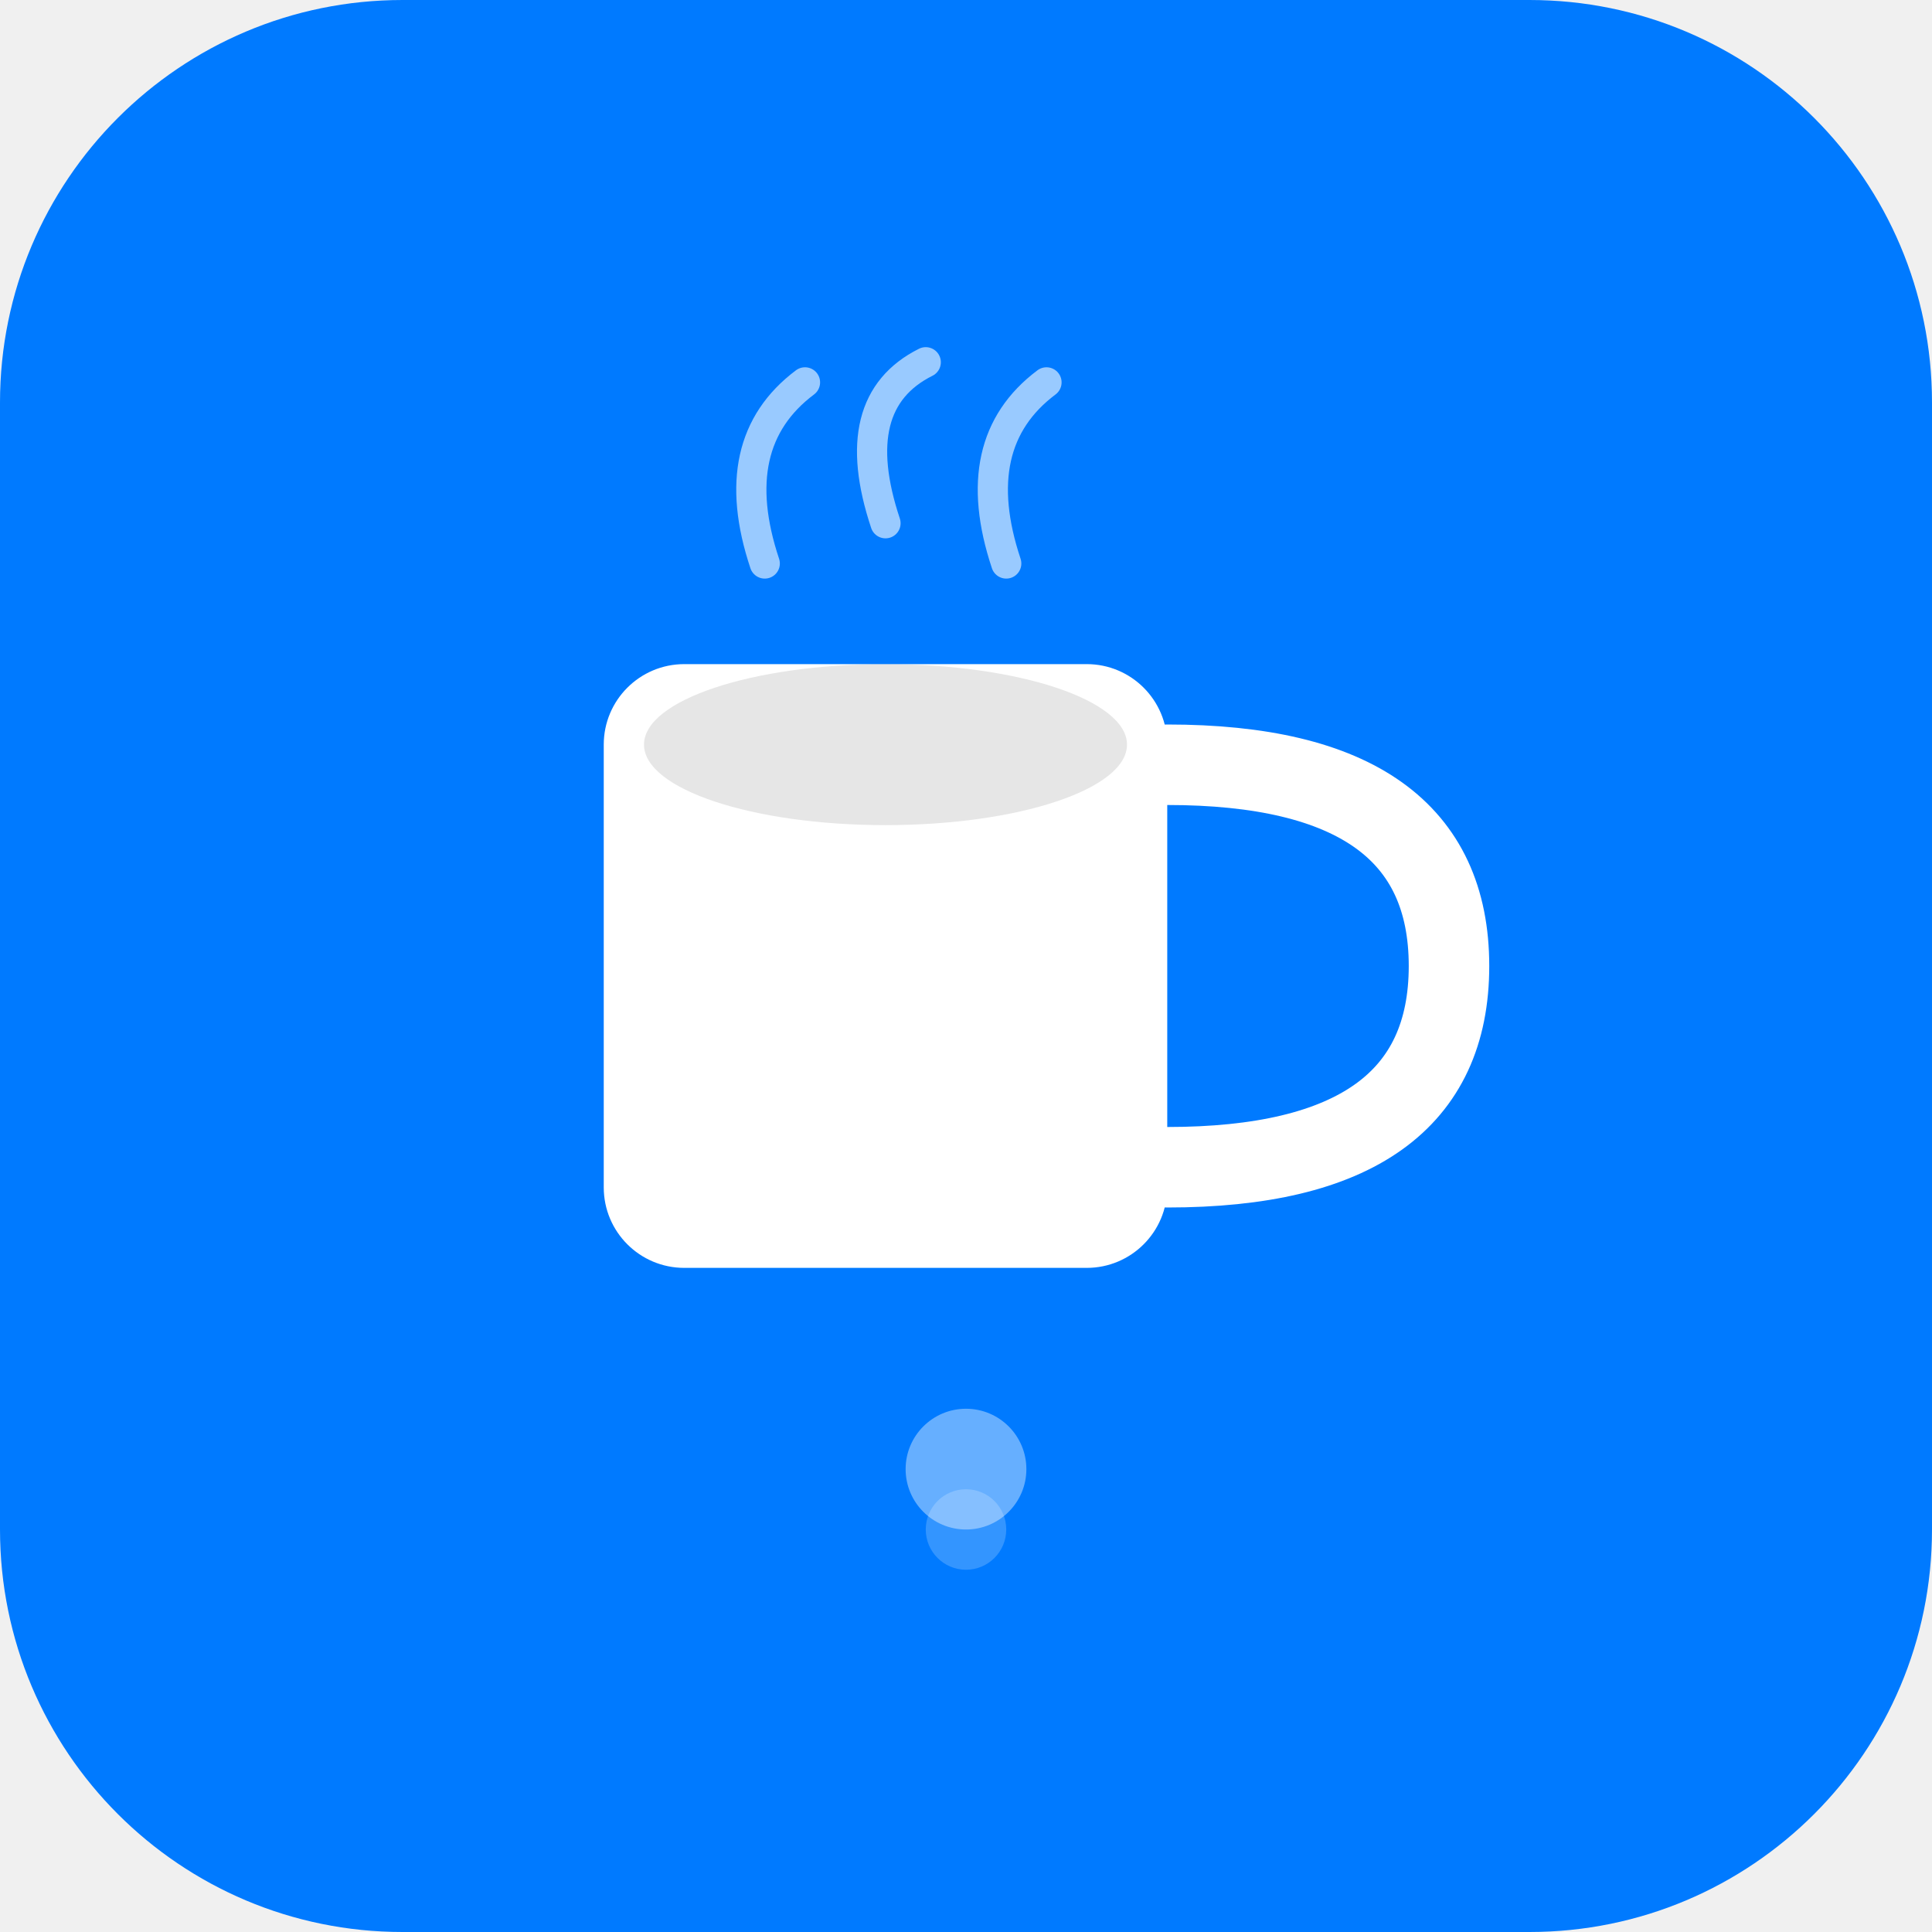
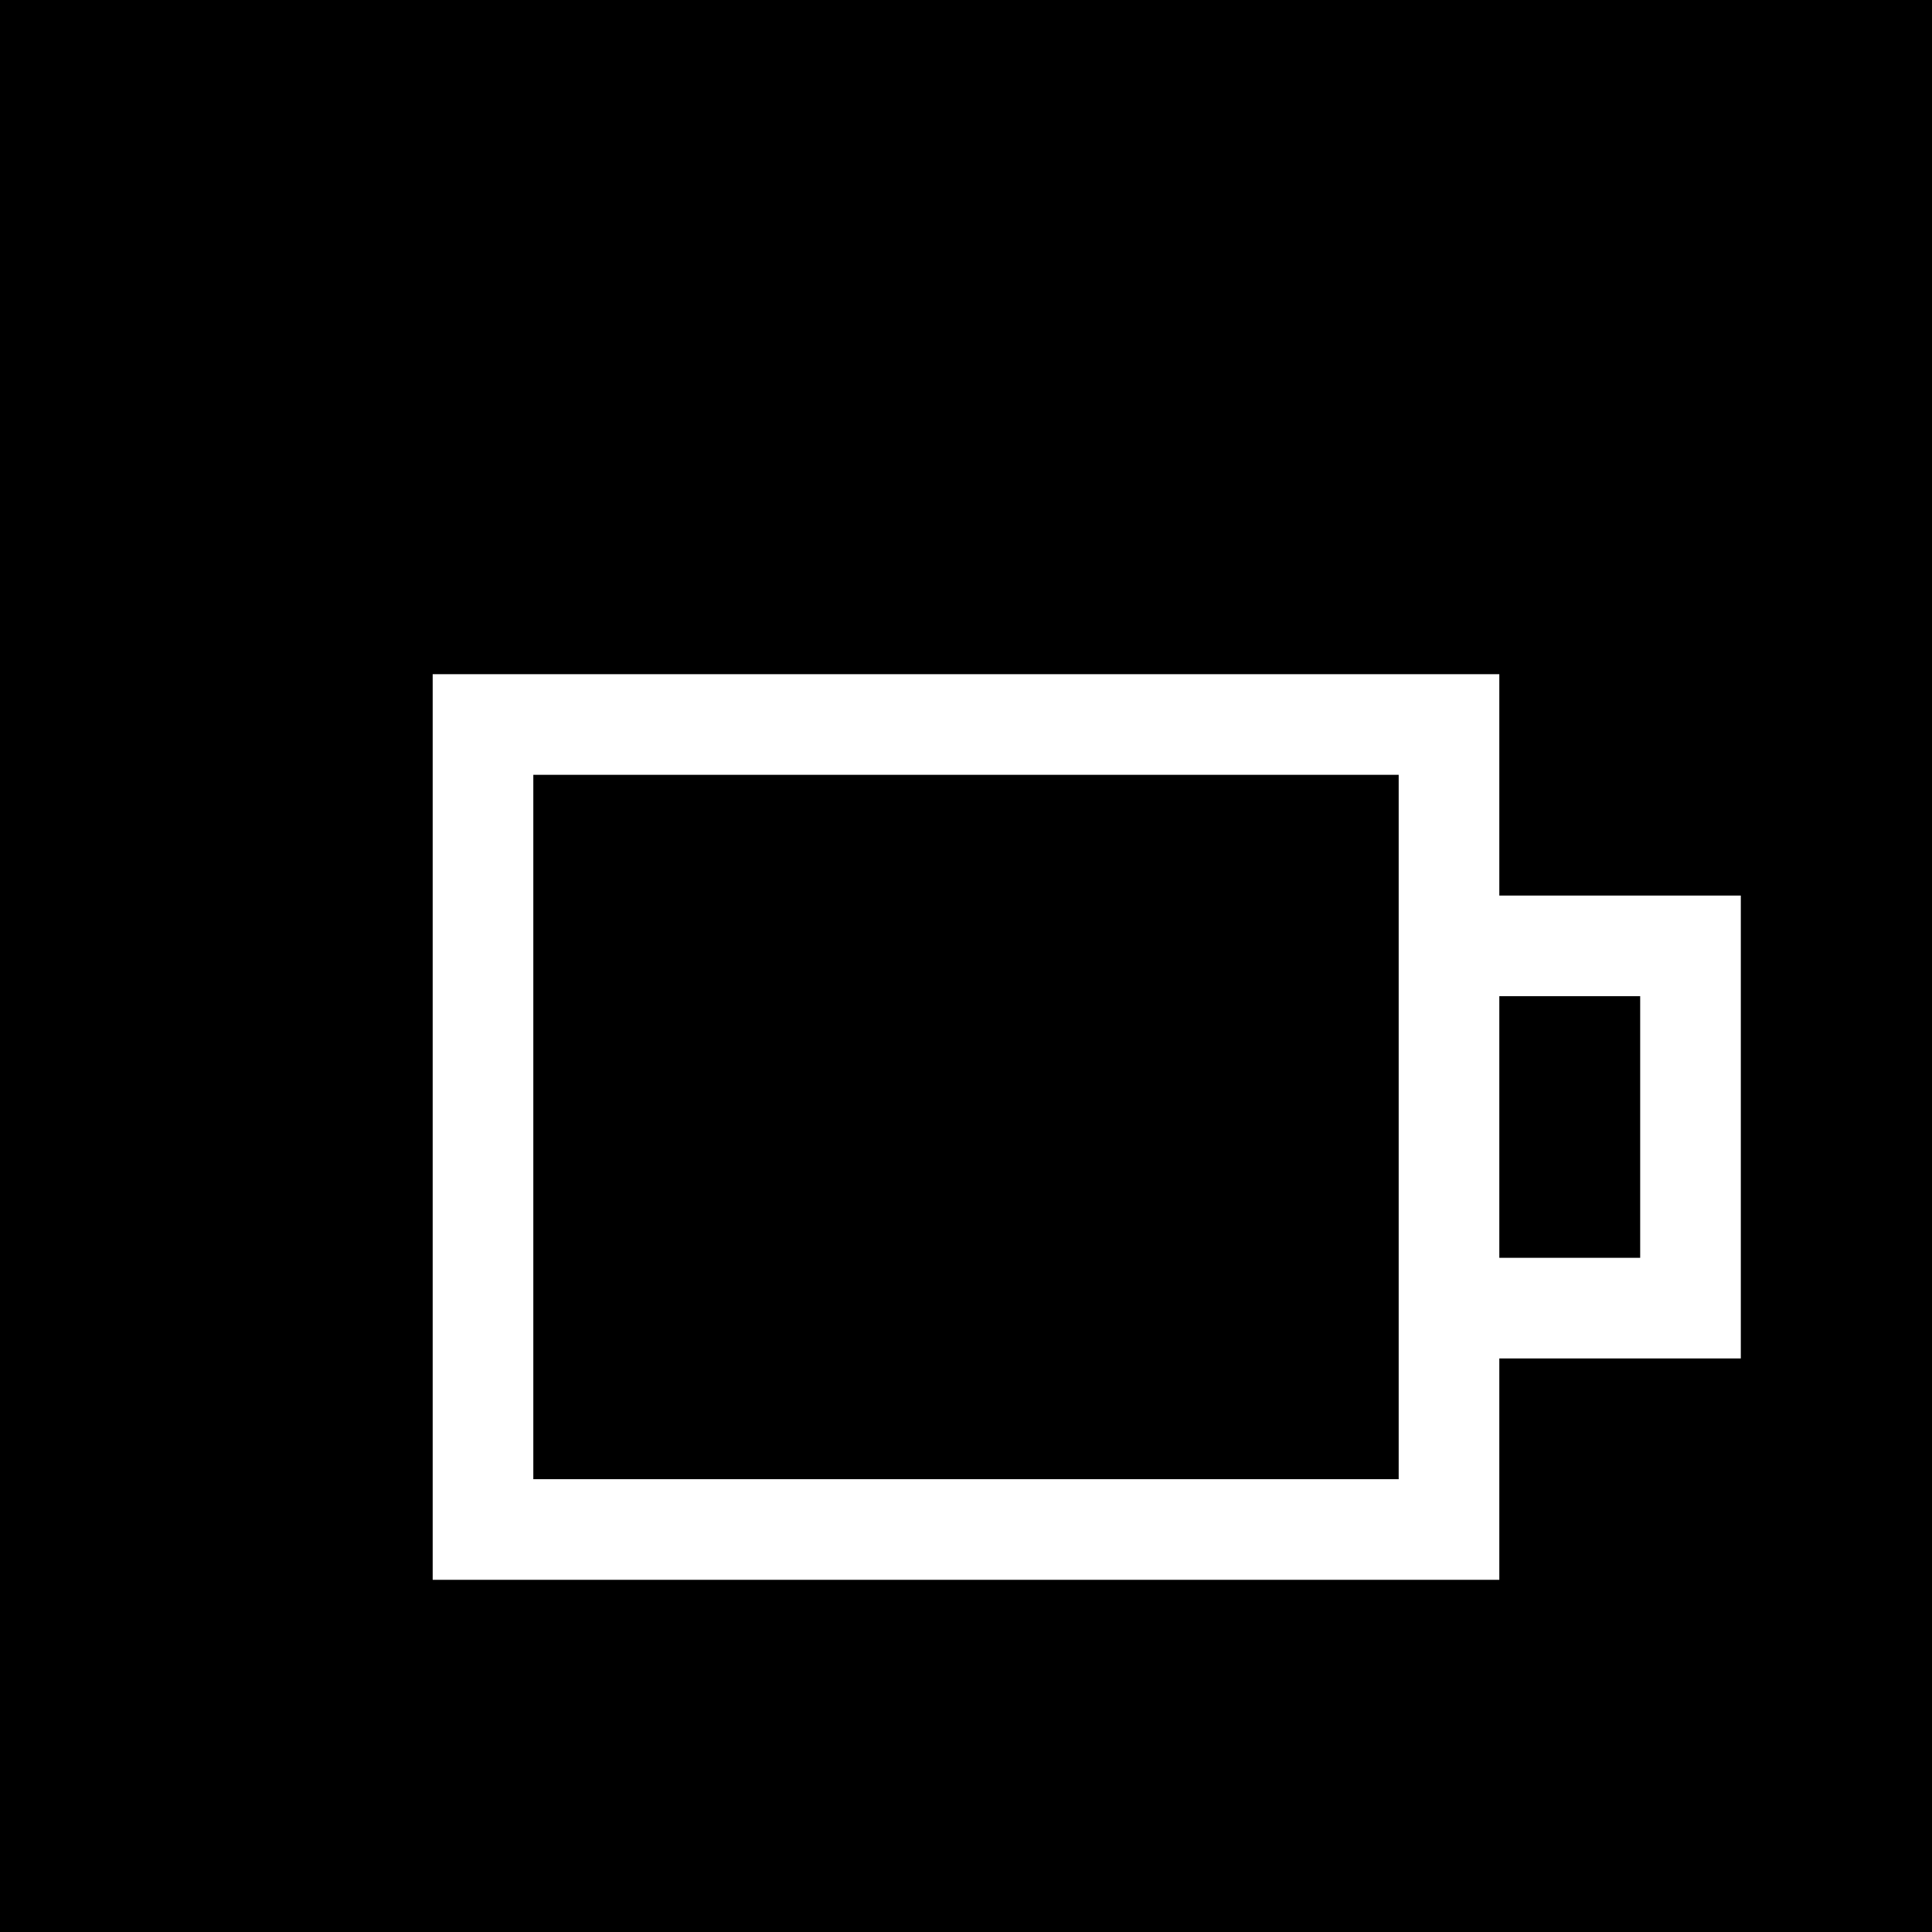
- <svg xmlns="http://www.w3.org/2000/svg" width="192" height="192" viewBox="0 0 192 192" fill="none">
-   <rect width="192" height="192" rx="40" fill="#007aff" />
-   <g transform="translate(56, 36)">
-     <rect x="4" y="30" width="56" height="60" rx="8" fill="white" />
-     <path d="M60 40 Q88 40 88 60 Q88 80 60 80" stroke="white" stroke-width="8" fill="none" stroke-linecap="round" />
-     <ellipse cx="32" cy="38" rx="24" ry="8" fill="rgba(0,0,0,0.1)" />
-     <path d="M20 20 Q16 8 24 2" stroke="white" stroke-width="3" fill="none" stroke-linecap="round" opacity="0.6" />
-     <path d="M32 16 Q28 4 36 0" stroke="white" stroke-width="3" fill="none" stroke-linecap="round" opacity="0.6" />
-     <path d="M44 20 Q40 8 48 2" stroke="white" stroke-width="3" fill="none" stroke-linecap="round" opacity="0.6" />
-   </g>
-   <circle cx="96" cy="146" r="6" fill="white" opacity="0.4" />
-   <circle cx="96" cy="152" r="4" fill="white" opacity="0.2" />
+ <svg xmlns="http://www.w3.org/2000/svg" width="192" height="192" viewBox="0 0 192 192">
+   <rect width="192" height="192" fill="#000000" />
+   <rect x="48" y="72" width="96" height="80" fill="none" stroke="#ffffff" stroke-width="10" />
+   <path d="M144 94 L168 94 L168 130 L144 130" fill="none" stroke="#ffffff" stroke-width="10" stroke-linejoin="miter" />
</svg>
